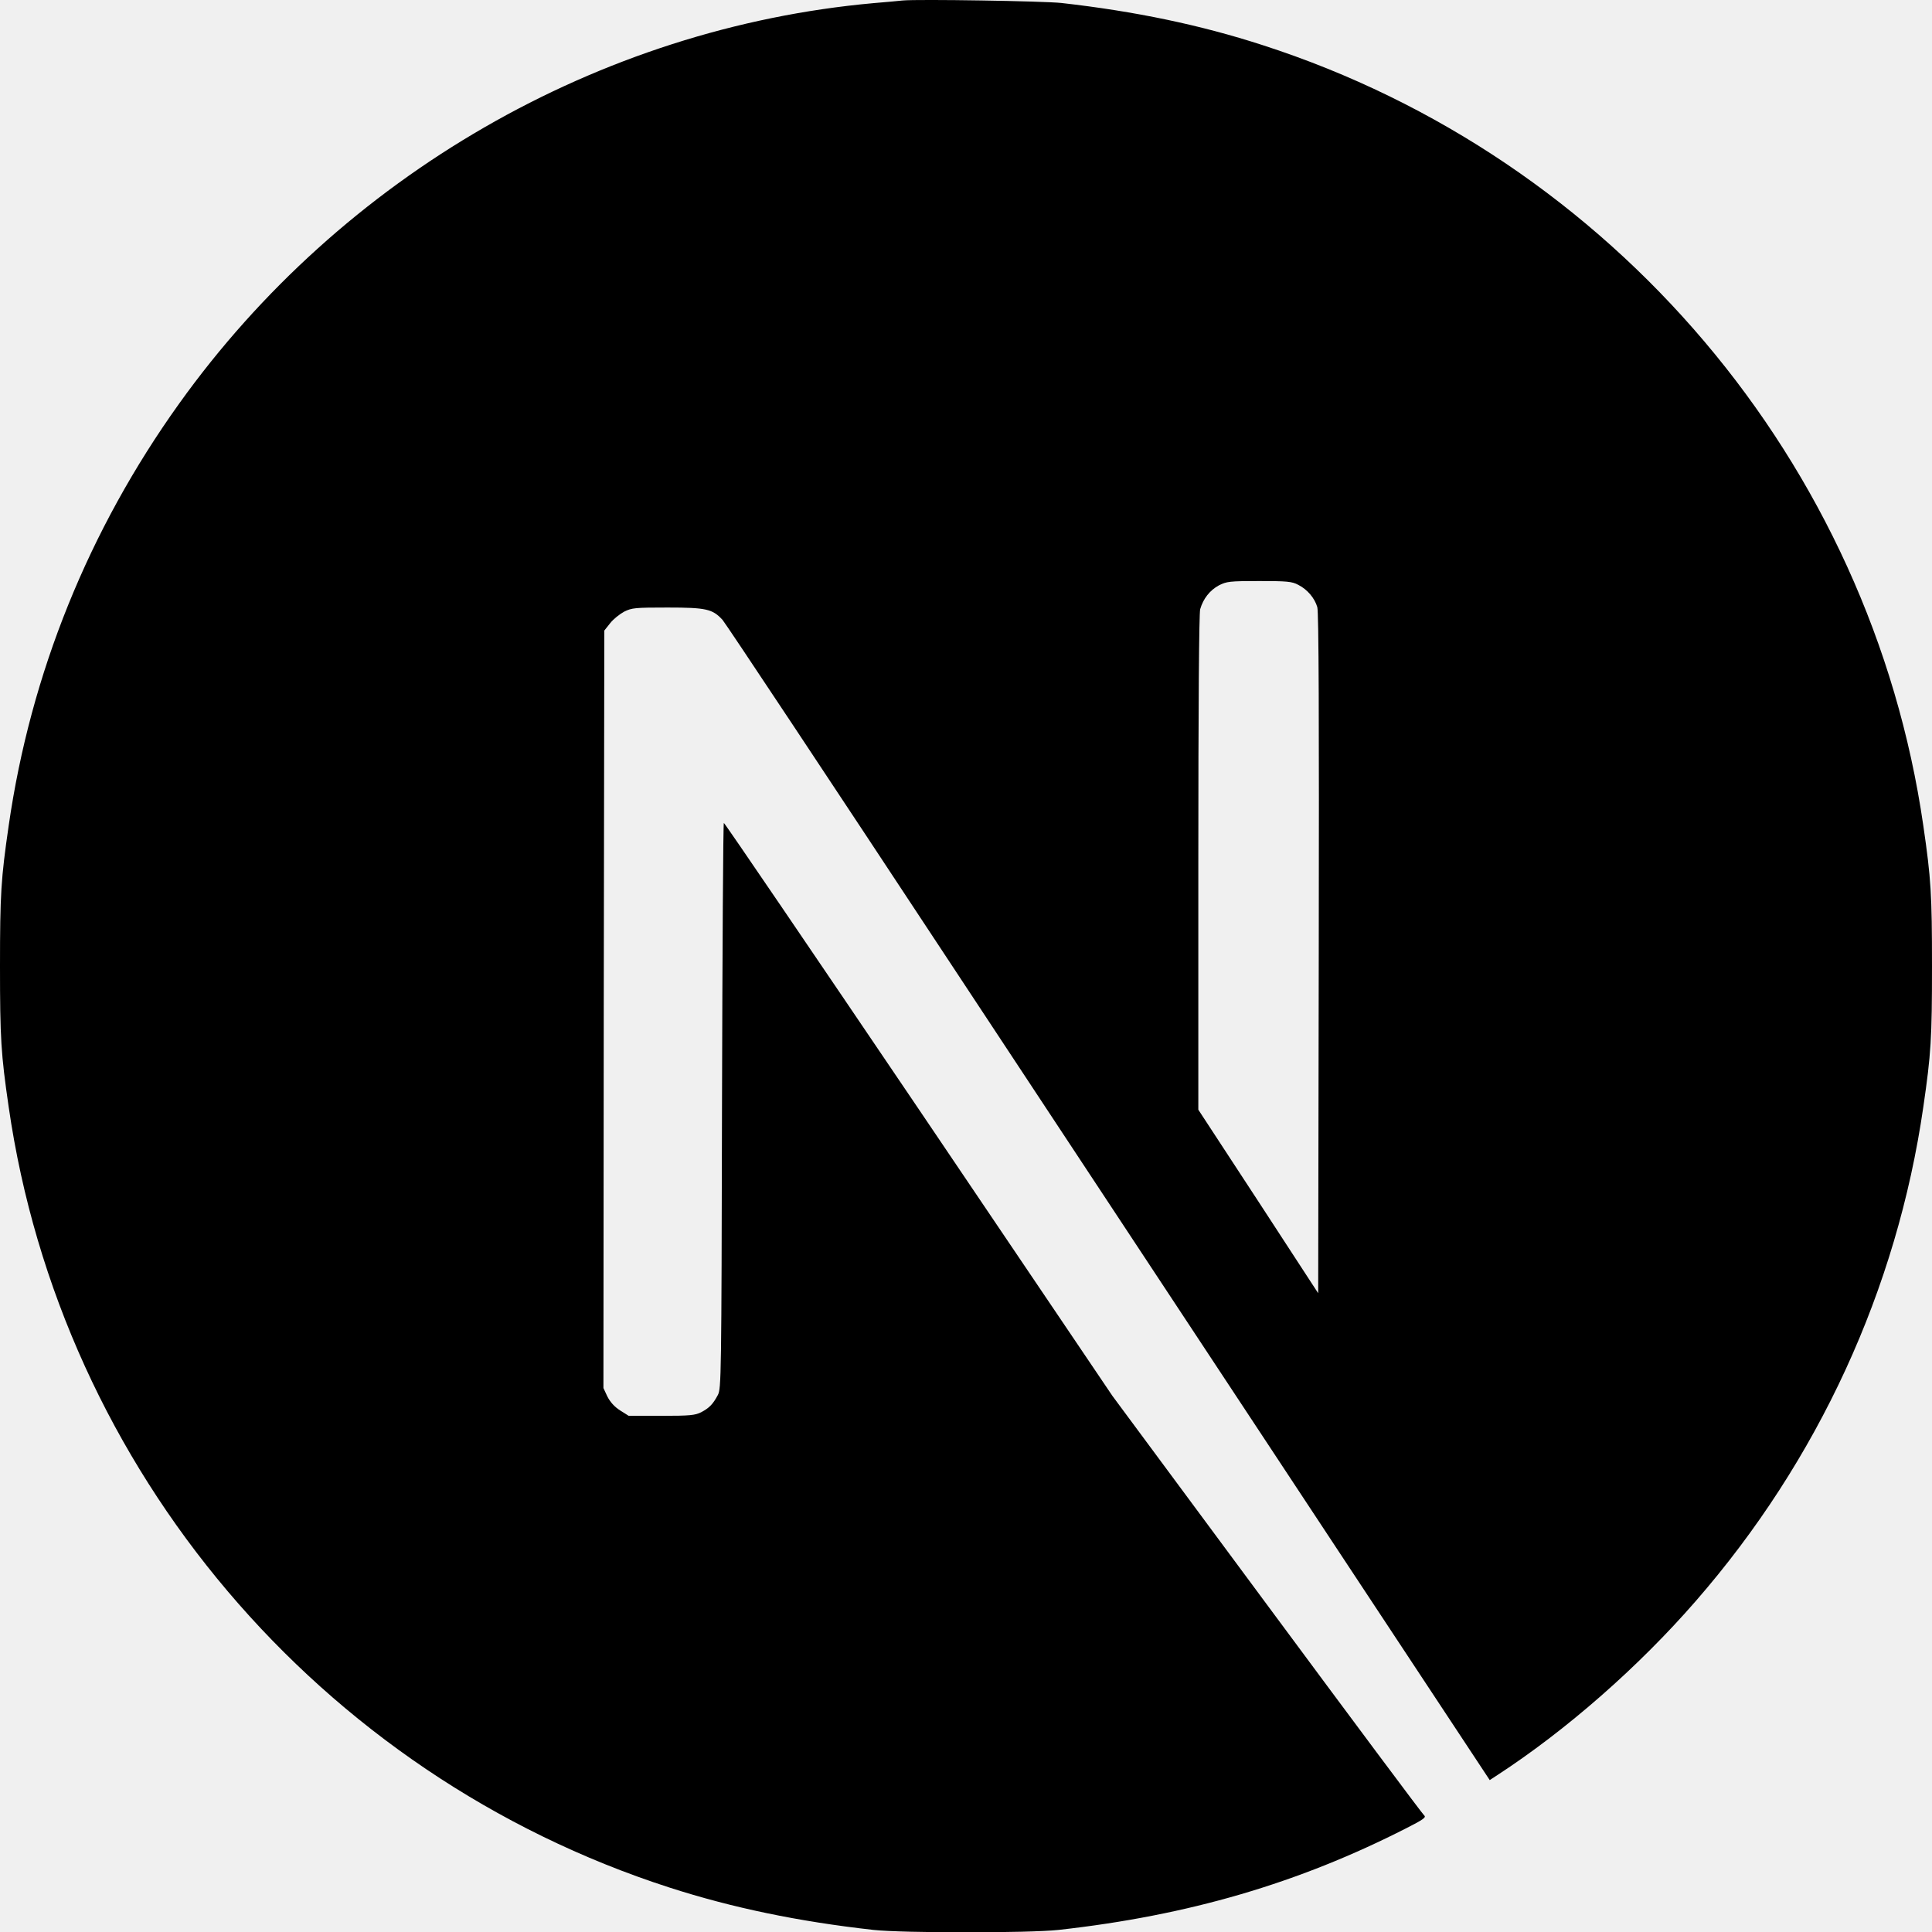
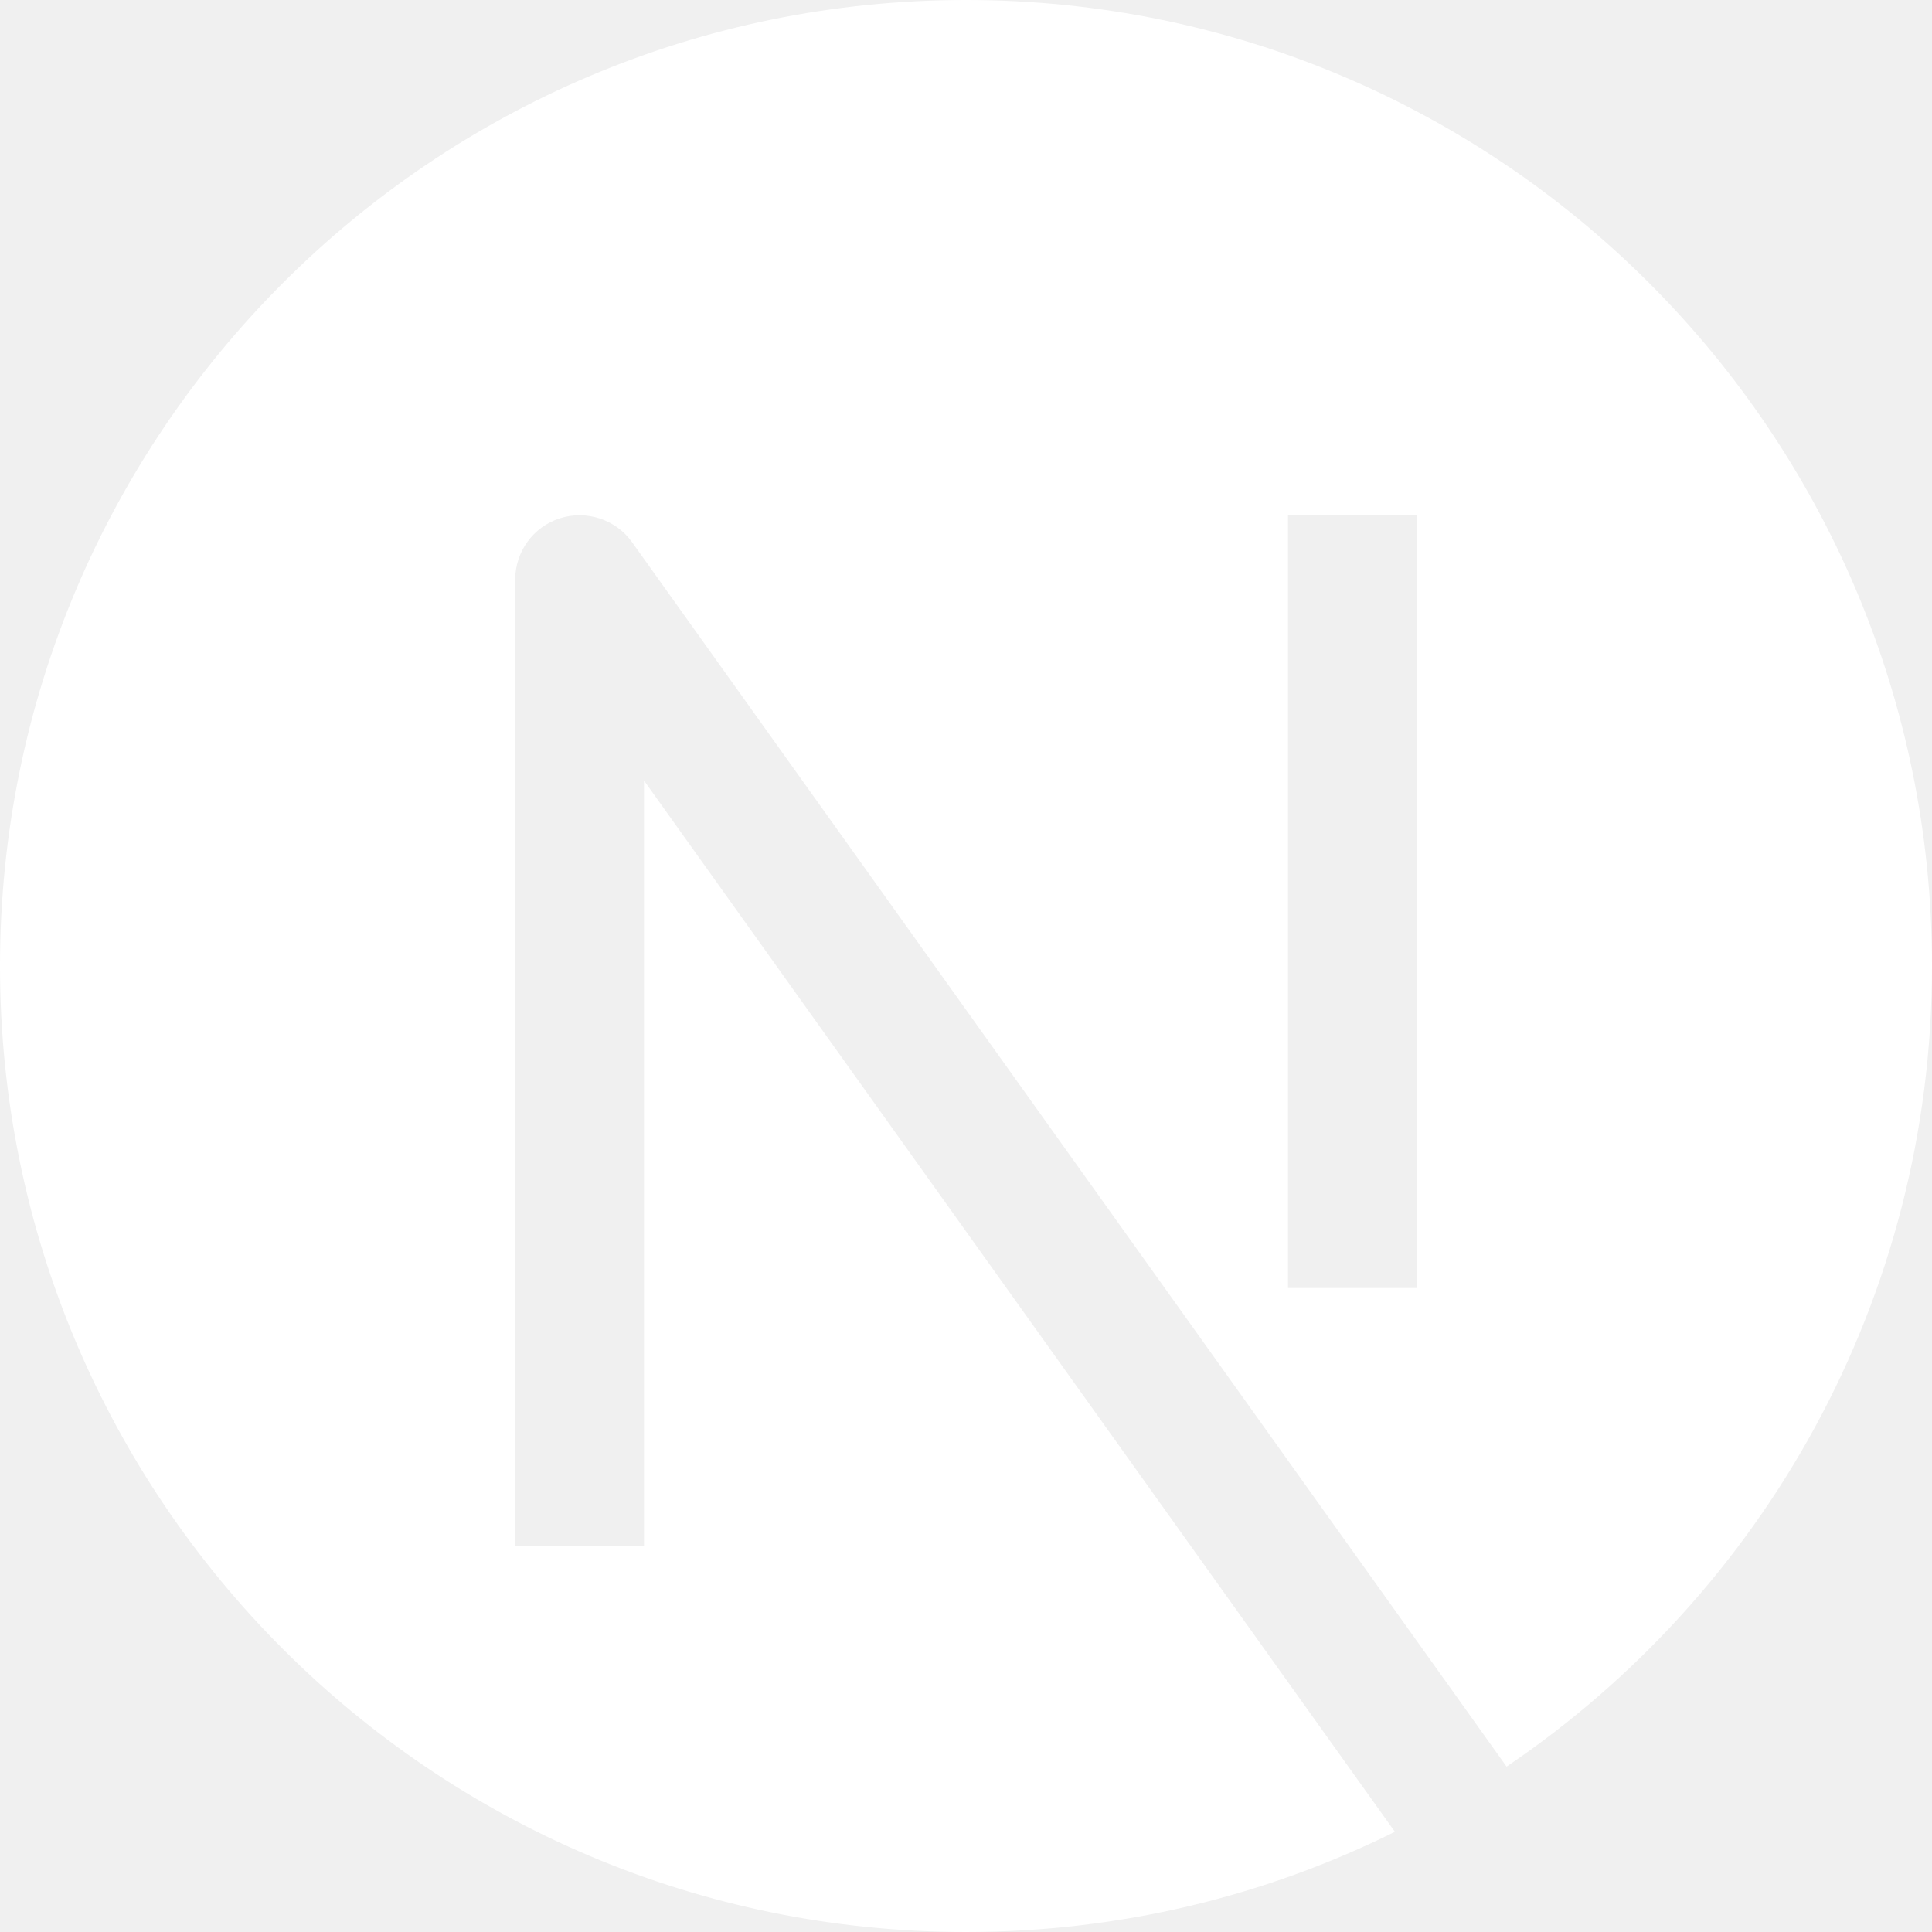
- <svg xmlns="http://www.w3.org/2000/svg" width="800px" height="800px" viewBox="0 0 24 24" fill="none">
-   <g clip-path="url(#clip0)">
-     <path d="M11.214 0.006C11.162 0.011 10.998 0.028 10.85 0.039C7.442 0.347 4.249 2.186 2.226 5.013C1.1 6.585 0.38 8.368 0.108 10.256C0.012 10.916 0 11.11 0 12.004C0 12.898 0.012 13.093 0.108 13.752C0.76 18.259 3.967 22.045 8.317 23.448C9.096 23.699 9.917 23.87 10.85 23.974C11.214 24.014 12.786 24.014 13.15 23.974C14.761 23.795 16.127 23.396 17.473 22.709C17.68 22.604 17.72 22.575 17.692 22.552C17.673 22.538 16.793 21.358 15.737 19.931L13.818 17.339L11.414 13.78C10.09 11.823 9.002 10.223 8.992 10.223C8.983 10.221 8.974 11.802 8.969 13.733C8.962 17.114 8.96 17.25 8.917 17.33C8.856 17.445 8.809 17.491 8.711 17.543C8.636 17.581 8.57 17.588 8.216 17.588H7.81L7.702 17.52C7.632 17.475 7.58 17.416 7.545 17.348L7.496 17.243L7.5 12.539L7.507 7.833L7.58 7.741C7.618 7.692 7.697 7.629 7.754 7.598C7.85 7.551 7.887 7.547 8.293 7.547C8.772 7.547 8.852 7.565 8.976 7.701C9.011 7.739 10.313 9.7 11.871 12.063C13.429 14.425 15.559 17.651 16.605 19.235L18.506 22.113L18.602 22.05C19.453 21.496 20.354 20.708 21.067 19.887C22.585 18.144 23.564 16.018 23.892 13.752C23.988 13.093 24 12.898 24 12.004C24 11.11 23.988 10.916 23.892 10.256C23.24 5.75 20.033 1.963 15.683 0.56C14.916 0.311 14.1 0.14 13.185 0.037C12.96 0.013 11.409 -0.012 11.214 0.006ZM16.127 7.265C16.239 7.321 16.331 7.429 16.364 7.542C16.382 7.603 16.387 8.907 16.382 11.847L16.375 16.065L15.632 14.925L14.886 13.785V10.719C14.886 8.736 14.895 7.622 14.909 7.568C14.947 7.436 15.029 7.333 15.141 7.272C15.238 7.223 15.273 7.218 15.641 7.218C15.988 7.218 16.049 7.223 16.127 7.265Z" fill="#000000" />
+ <svg xmlns="http://www.w3.org/2000/svg" width="800px" height="800px" viewBox="0 0 15 15" fill="none">
+   <g id="SVGRepo_bgCarrier" stroke-width="0" />
+   <g id="SVGRepo_tracerCarrier" stroke-linecap="round" stroke-linejoin="round" />
+   <g id="SVGRepo_iconCarrier">
+     <path fill-rule="evenodd" clip-rule="evenodd" d="M0 7.5C0 3.358 3.358 0 7.5 0C11.642 0 15 3.358 15 7.5C15 10.087 13.69 12.368 11.697 13.716L4.907 4.209C4.781 4.033 4.554 3.958 4.347 4.024C4.14 4.09 4 4.283 4 4.5V12H5V6.06L10.83 14.222C9.827 14.72 8.696 15 7.5 15C3.358 15 0 11.642 0 7.5ZM10 10V4H11V10H10Z" fill="#ffffff" />
  </g>
-   <defs>
-     <clipPath id="clip0">
-       <rect width="24" height="24" fill="white" />
-     </clipPath>
-   </defs>
</svg>
